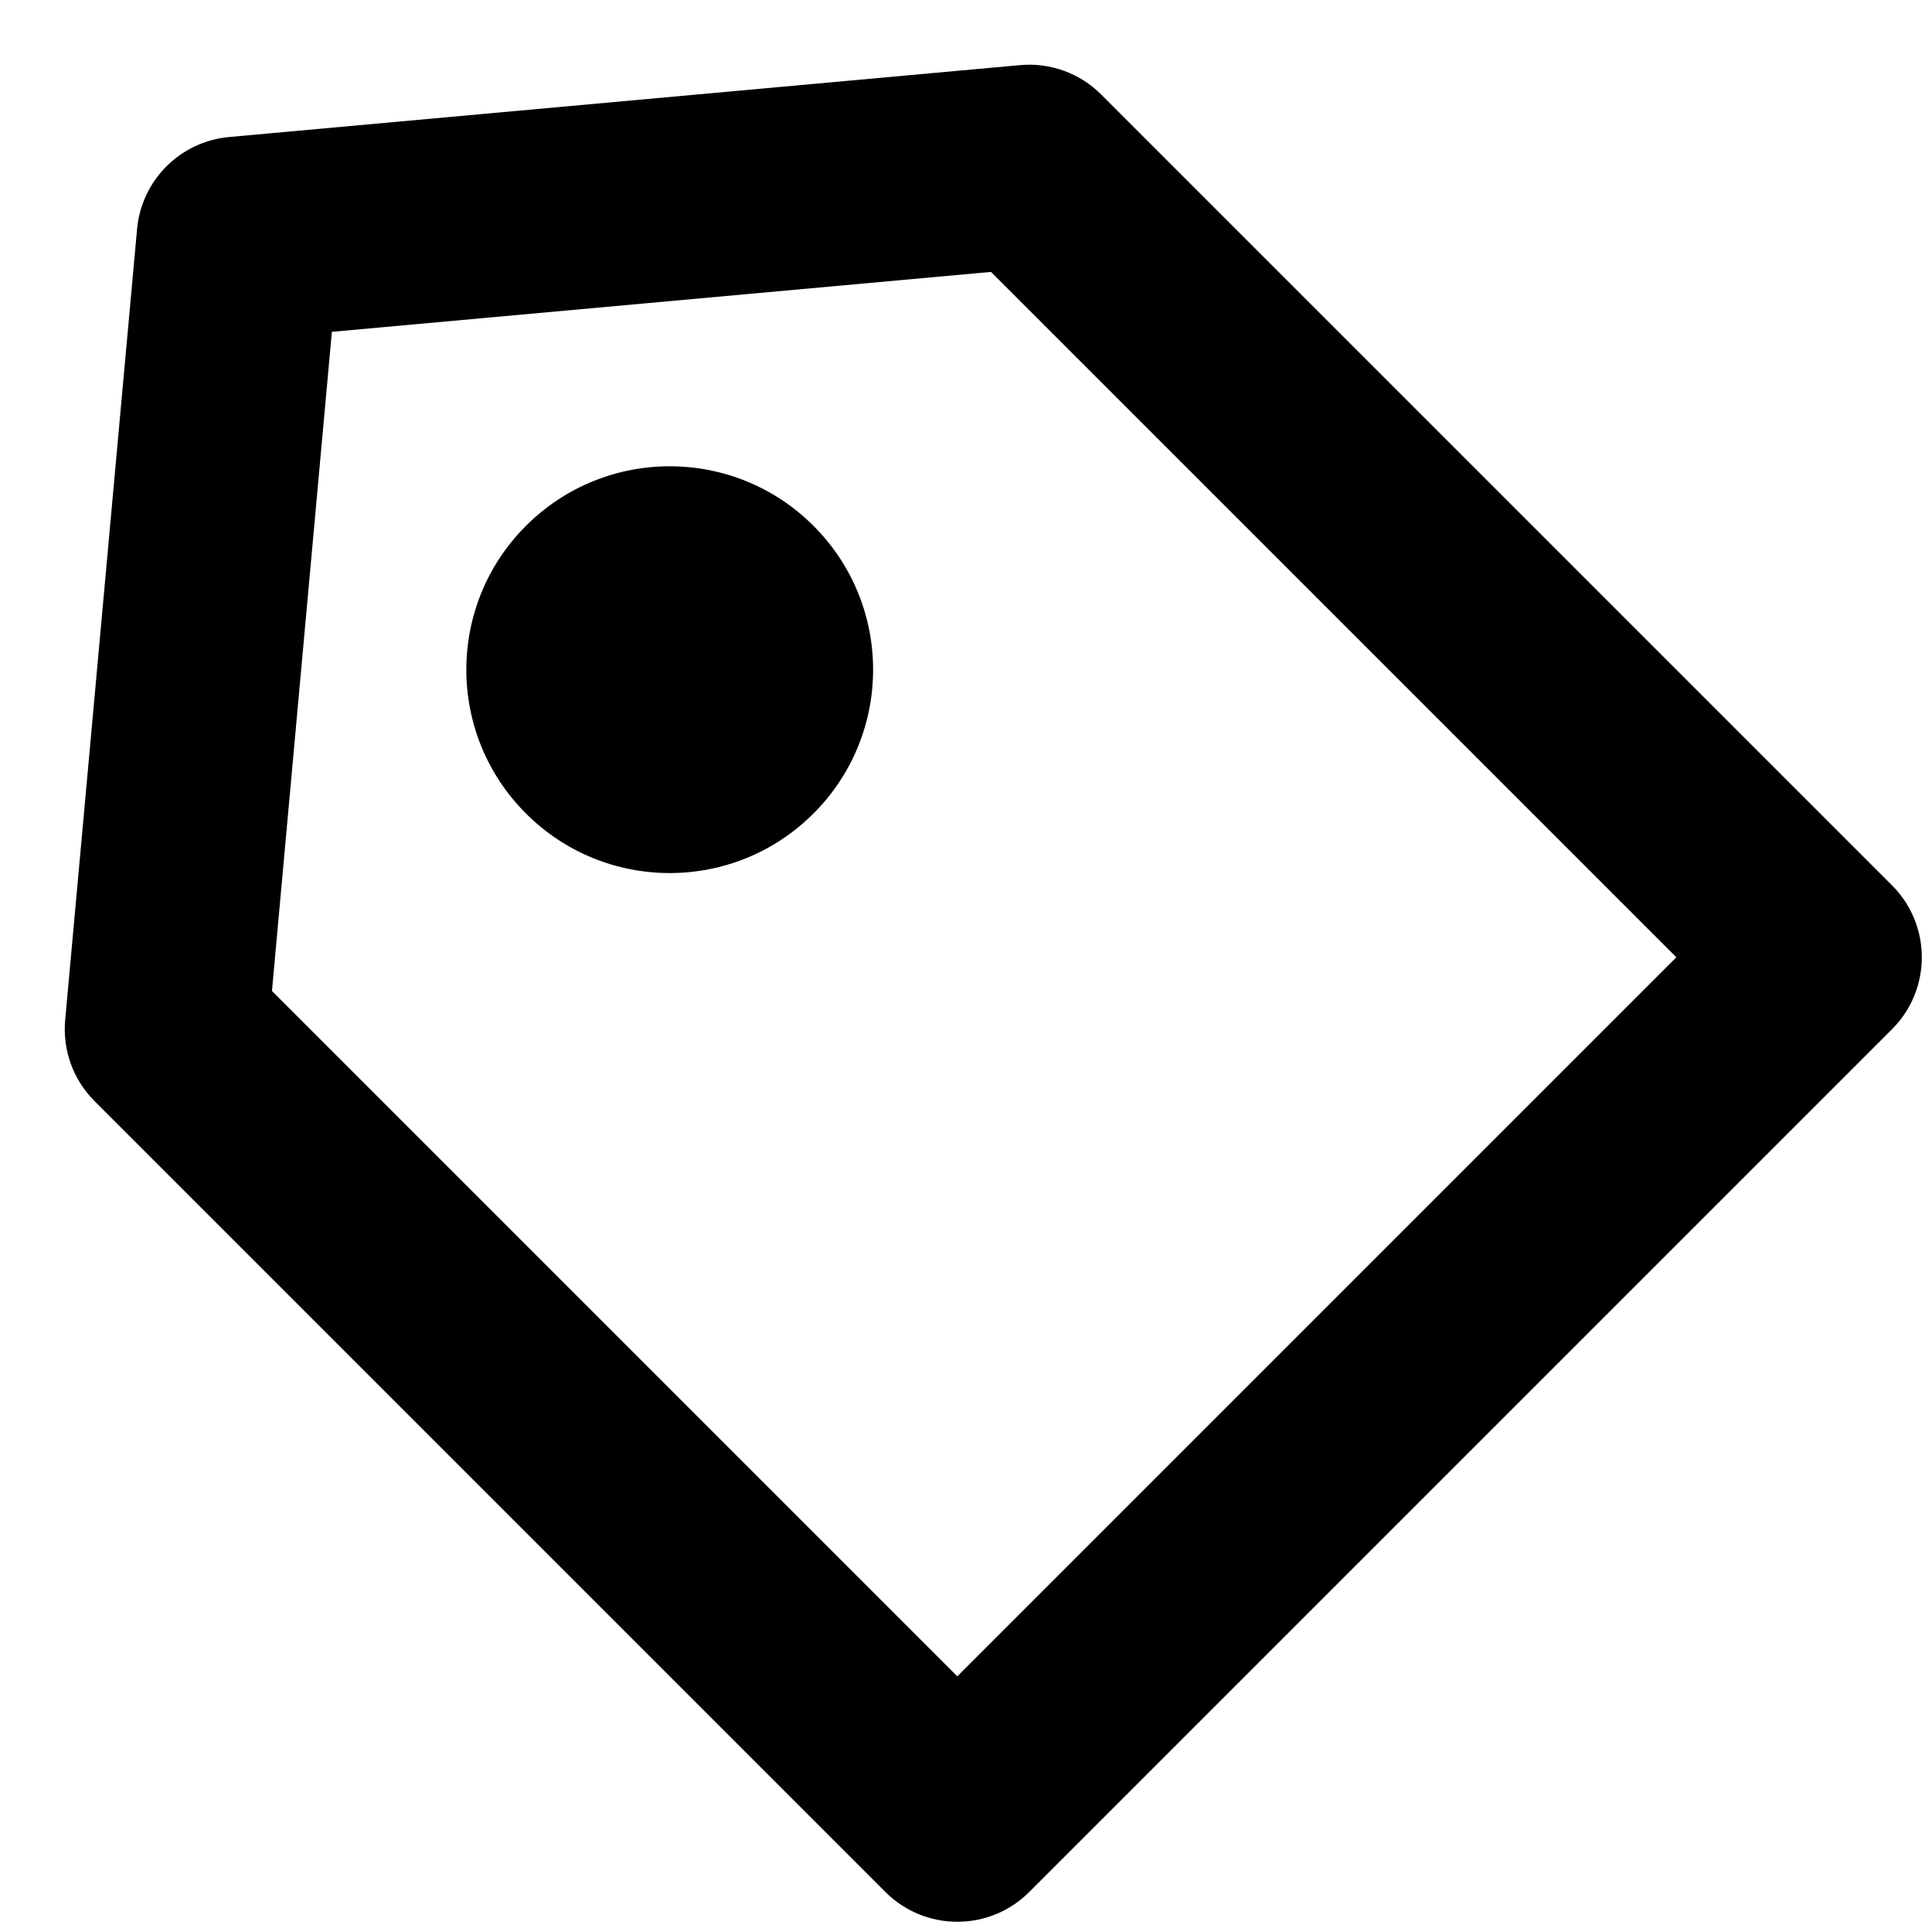
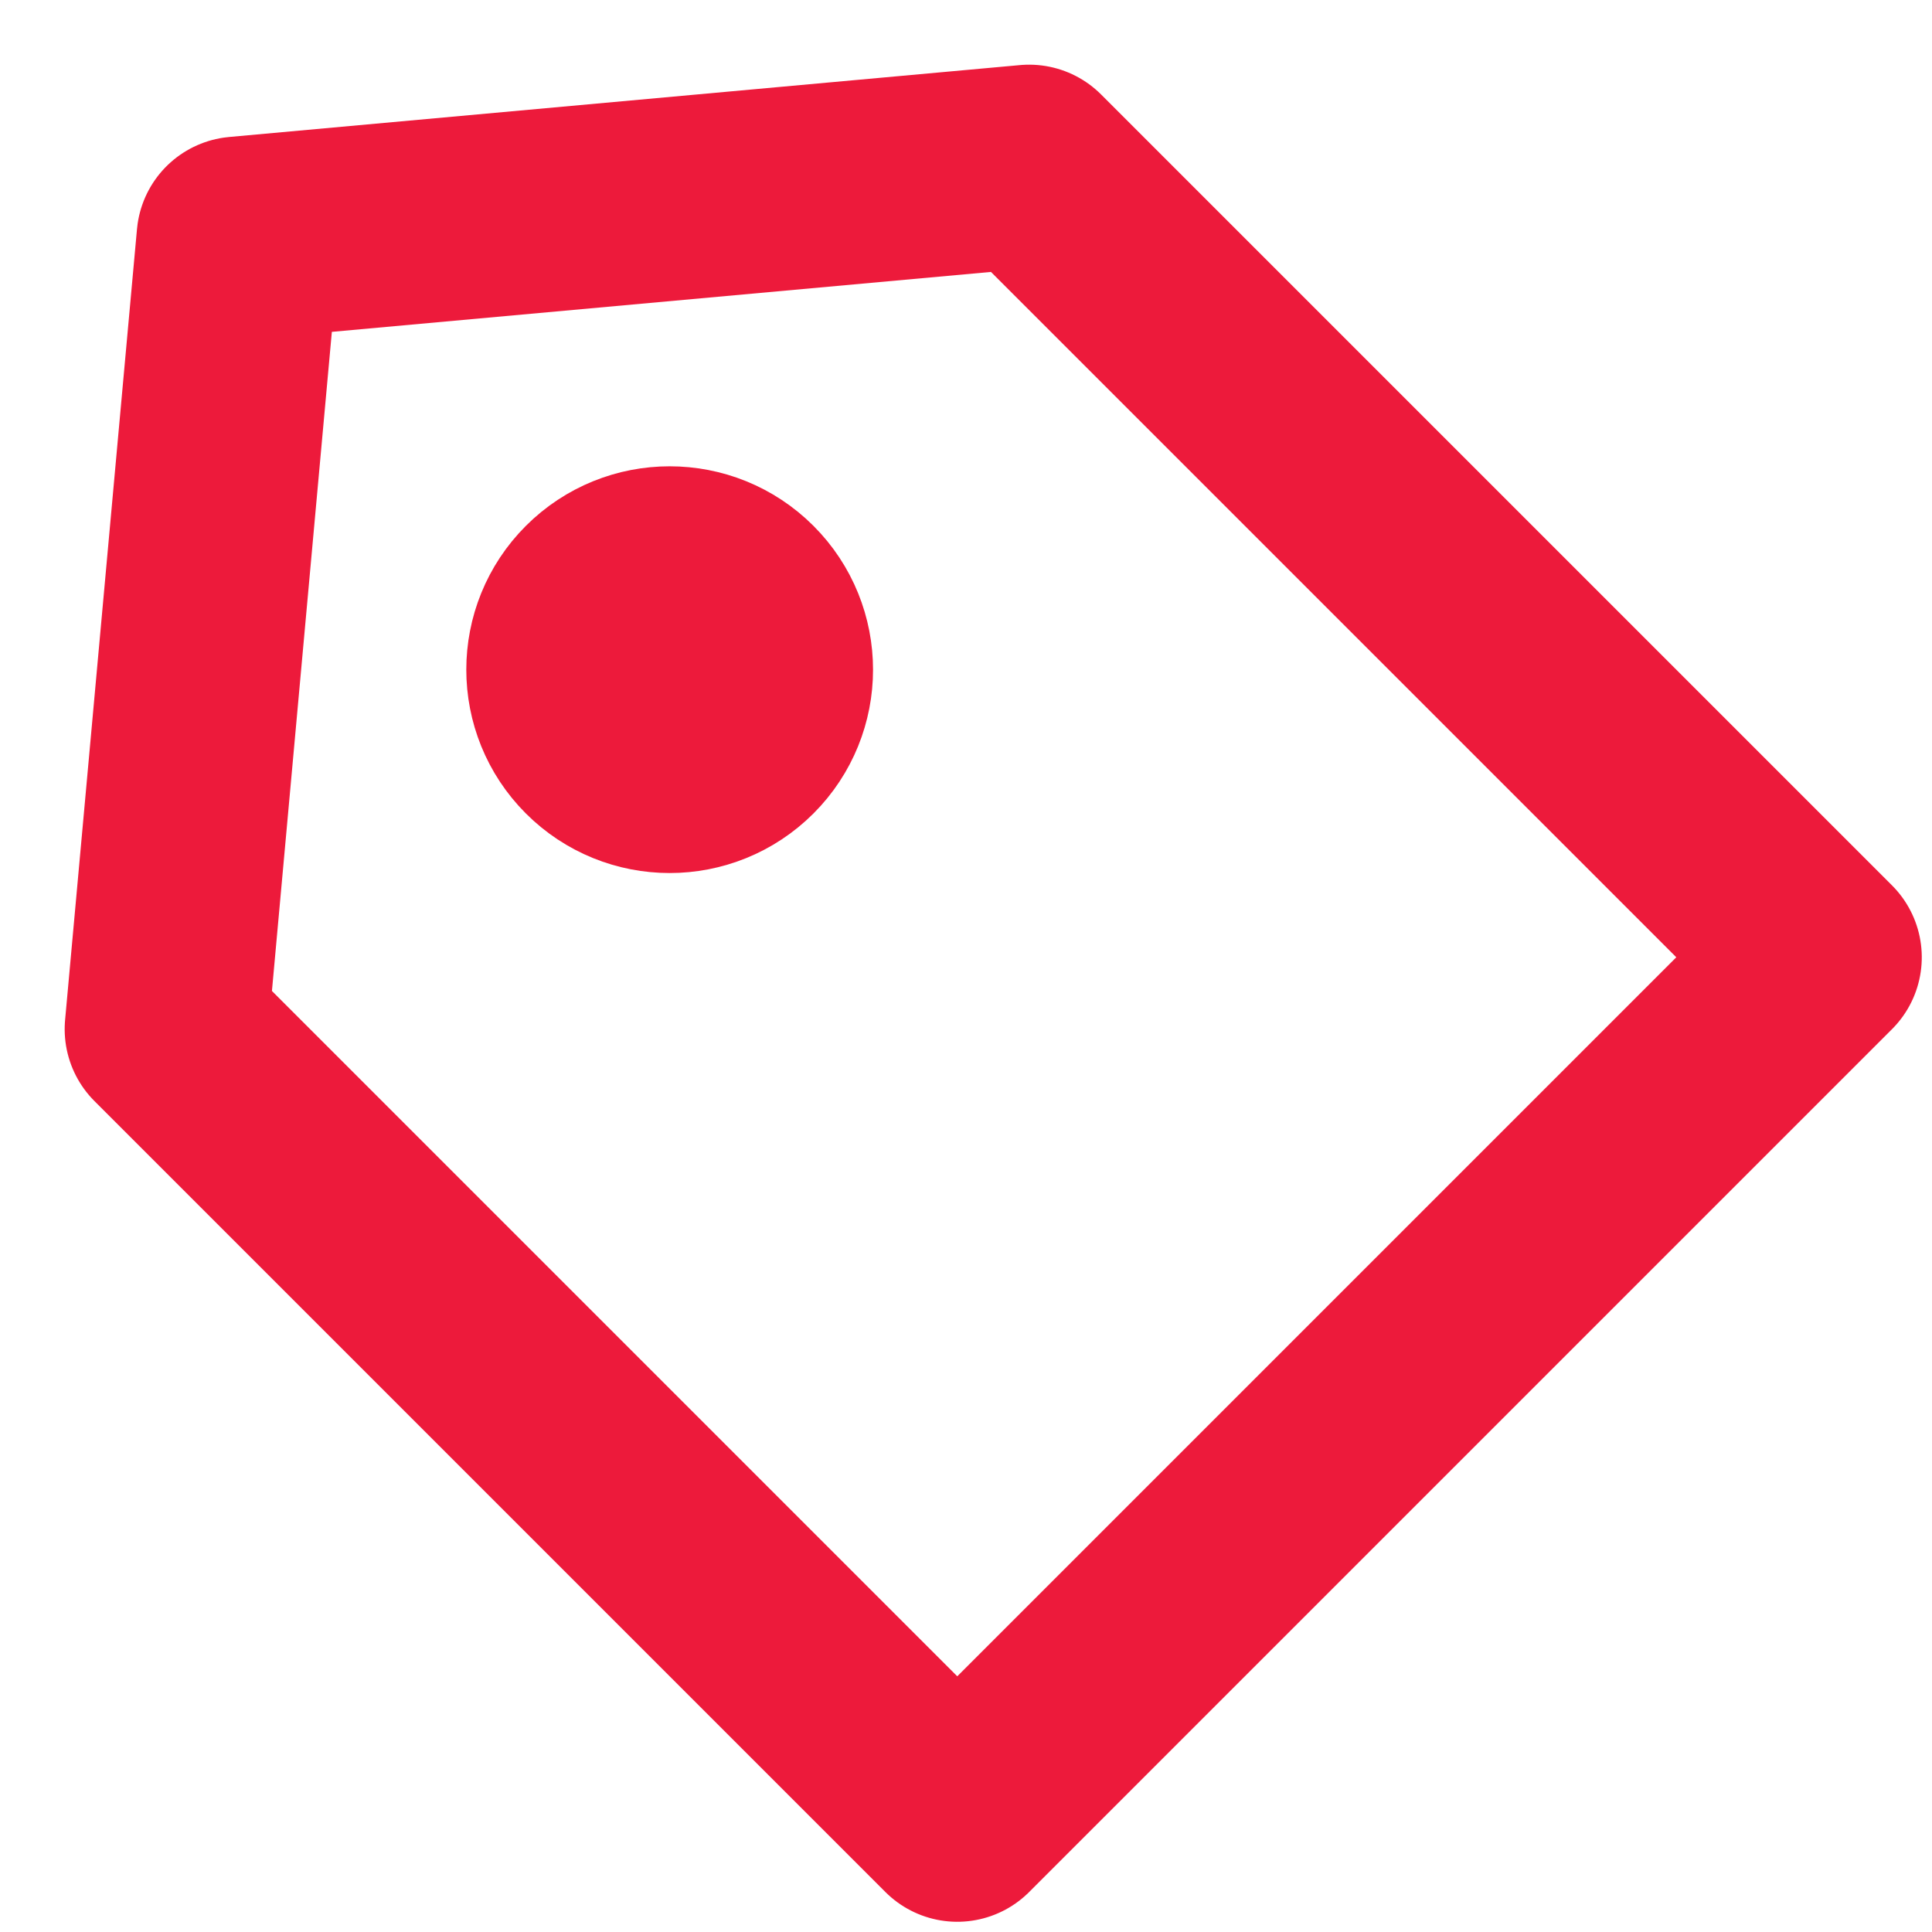
- <svg xmlns="http://www.w3.org/2000/svg" xmlns:xlink="http://www.w3.org/1999/xlink" width="19" height="19" viewBox="0 0 19 19" version="1.1">
-   <g id="Canvas" transform="translate(-227 -3)">
-     <g id="ic_offer">
-       <g id="offer">
-         <g id="Path 5">
-           <use xlink:href="#path0_stroke" transform="matrix(0.707107 -0.707107 0.707107 0.707107 225.101 9.58579)" />
-         </g>
-         <g id="Oval">
-           <use xlink:href="#path1_fill" transform="matrix(0.707107 -0.707107 0.707107 0.707107 232.172 9.58579)" />
-           <use xlink:href="#path2_stroke" transform="matrix(0.707107 -0.707107 0.707107 0.707107 232.172 9.58579)" />
+ <svg xmlns="http://www.w3.org/2000/svg" width="19px" height="19px" viewBox="0 0 19 19" version="1.1">
+   <defs />
+   <g id="Page-1" stroke="none" stroke-width="1" fill="none" fill-rule="evenodd" stroke-linecap="round" stroke-linejoin="round">
+     <g id="01" transform="translate(-66, -502)" stroke="#ED1A3B" stroke-width="2">
+       <g id="side_menu" transform="translate(45, 416)">
+         <g id="ic_offer" transform="translate(18, 83)">
+           <g id="offer" transform="translate(11, 11) rotate(-45) translate(-11, -11) translate(5, 3)">
+             <path d="M1.11022302e-13,5 L6,-2.25597319e-13 L12,5 L12,16 L1.11022302e-13,16 L1.11022302e-13,5 Z" id="Path-5" />
+             <circle id="Oval" fill="#000000" cx="6" cy="6" r="1" />
+           </g>
        </g>
      </g>
    </g>
  </g>
-   <defs>
-     <path id="path0_stroke" d="M 0 5L -0.64 4.232C -0.868 4.422 -1 4.703 -1 5L 0 5ZM 6 0L 6.64 -0.768C 6.269 -1.077 5.731 -1.077 5.36 -0.768L 6 0ZM 12 5L 13 5C 13 4.703 12.868 4.422 12.64 4.232L 12 5ZM 12 16L 12 17C 12.552 17 13 16.552 13 16L 12 16ZM 0 16L -1 16C -1 16.552 -0.552 17 2.22045e-16 17L 0 16ZM 0.64 5.768L 6.64 0.768L 5.36 -0.768L -0.64 4.232L 0.64 5.768ZM 5.36 0.768L 11.36 5.768L 12.64 4.232L 6.64 -0.768L 5.36 0.768ZM 11 5L 11 16L 13 16L 13 5L 11 5ZM 12 15L 0 15L 0 17L 12 17L 12 15ZM 1 16L 1 5L -1 5L -1 16L 1 16Z" />
-     <path id="path1_fill" fill-rule="evenodd" d="M 1 2C 1.552 2 2 1.552 2 1C 2 0.448 1.552 0 1 0C 0.448 0 0 0.448 0 1C 0 1.552 0.448 2 1 2Z" />
-     <path id="path2_stroke" d="M 1 3C 2.105 3 3 2.105 3 1L 1 1L 1 3ZM 3 1C 3 -0.105 2.105 -1 1 -1L 1 1L 3 1ZM 1 -1C -0.105 -1 -1 -0.105 -1 1L 1 1L 1 -1ZM -1 1C -1 2.105 -0.105 3 1 3L 1 1L -1 1Z" />
-   </defs>
</svg>
